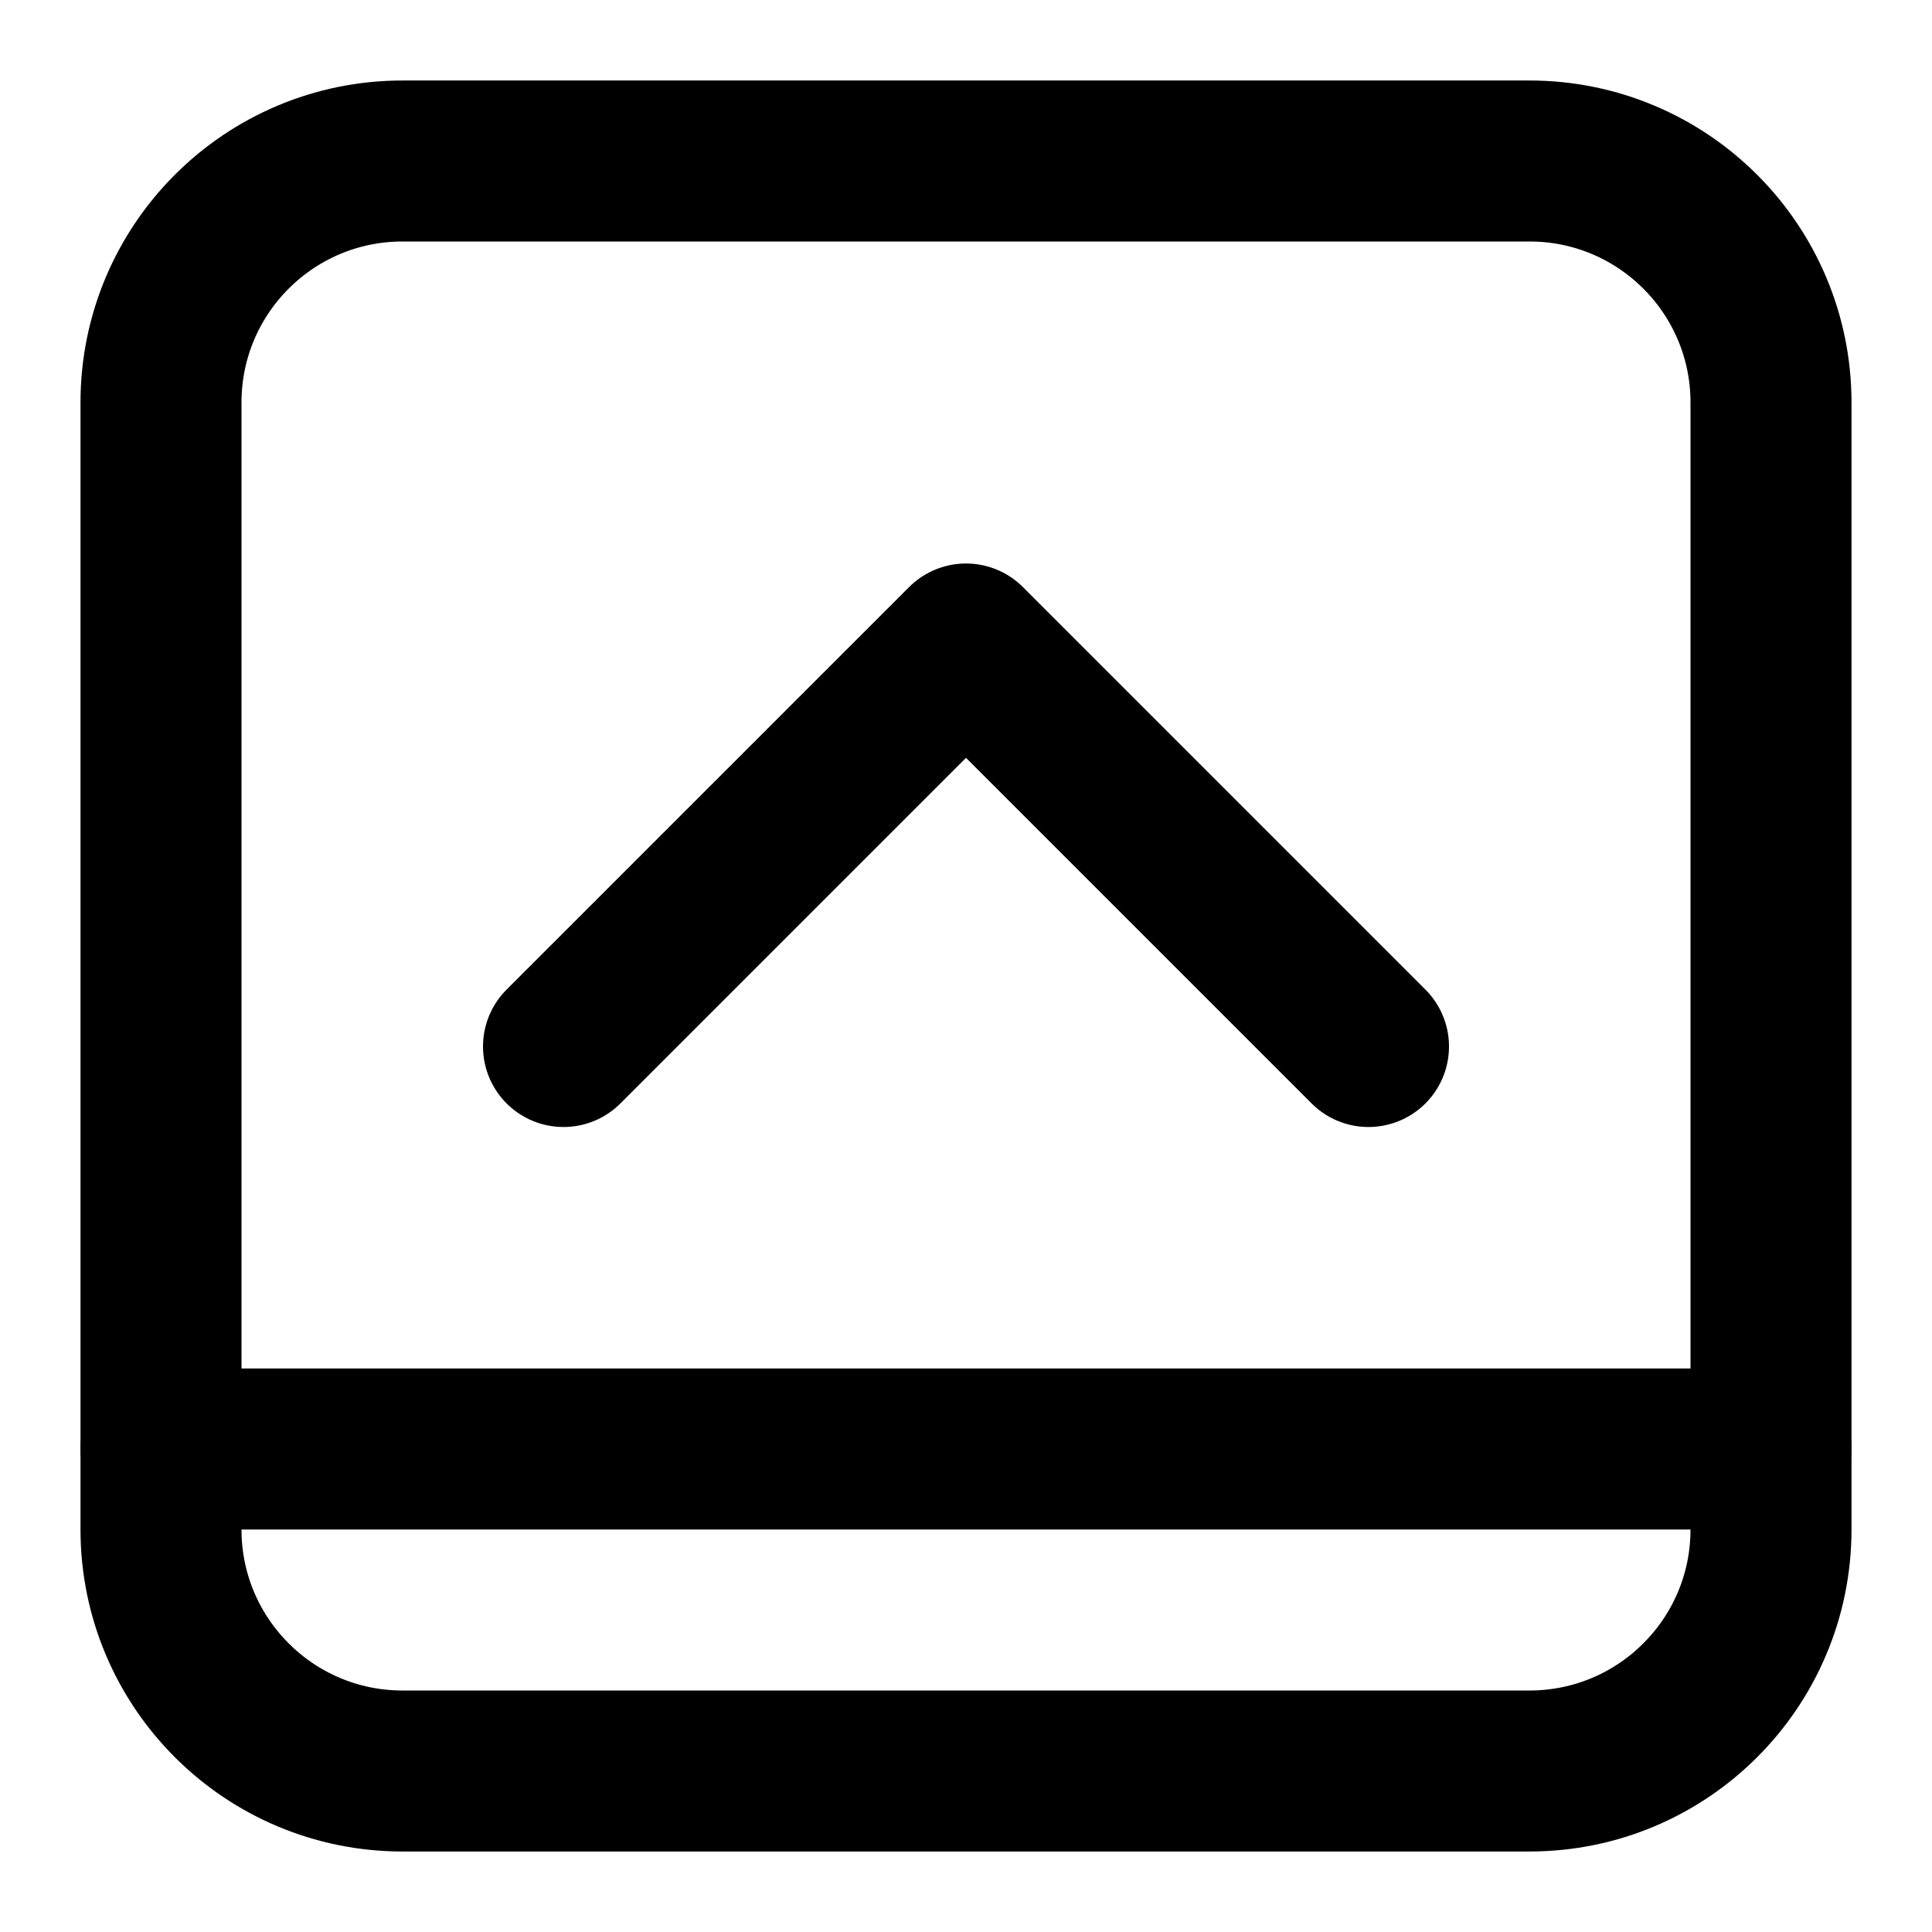
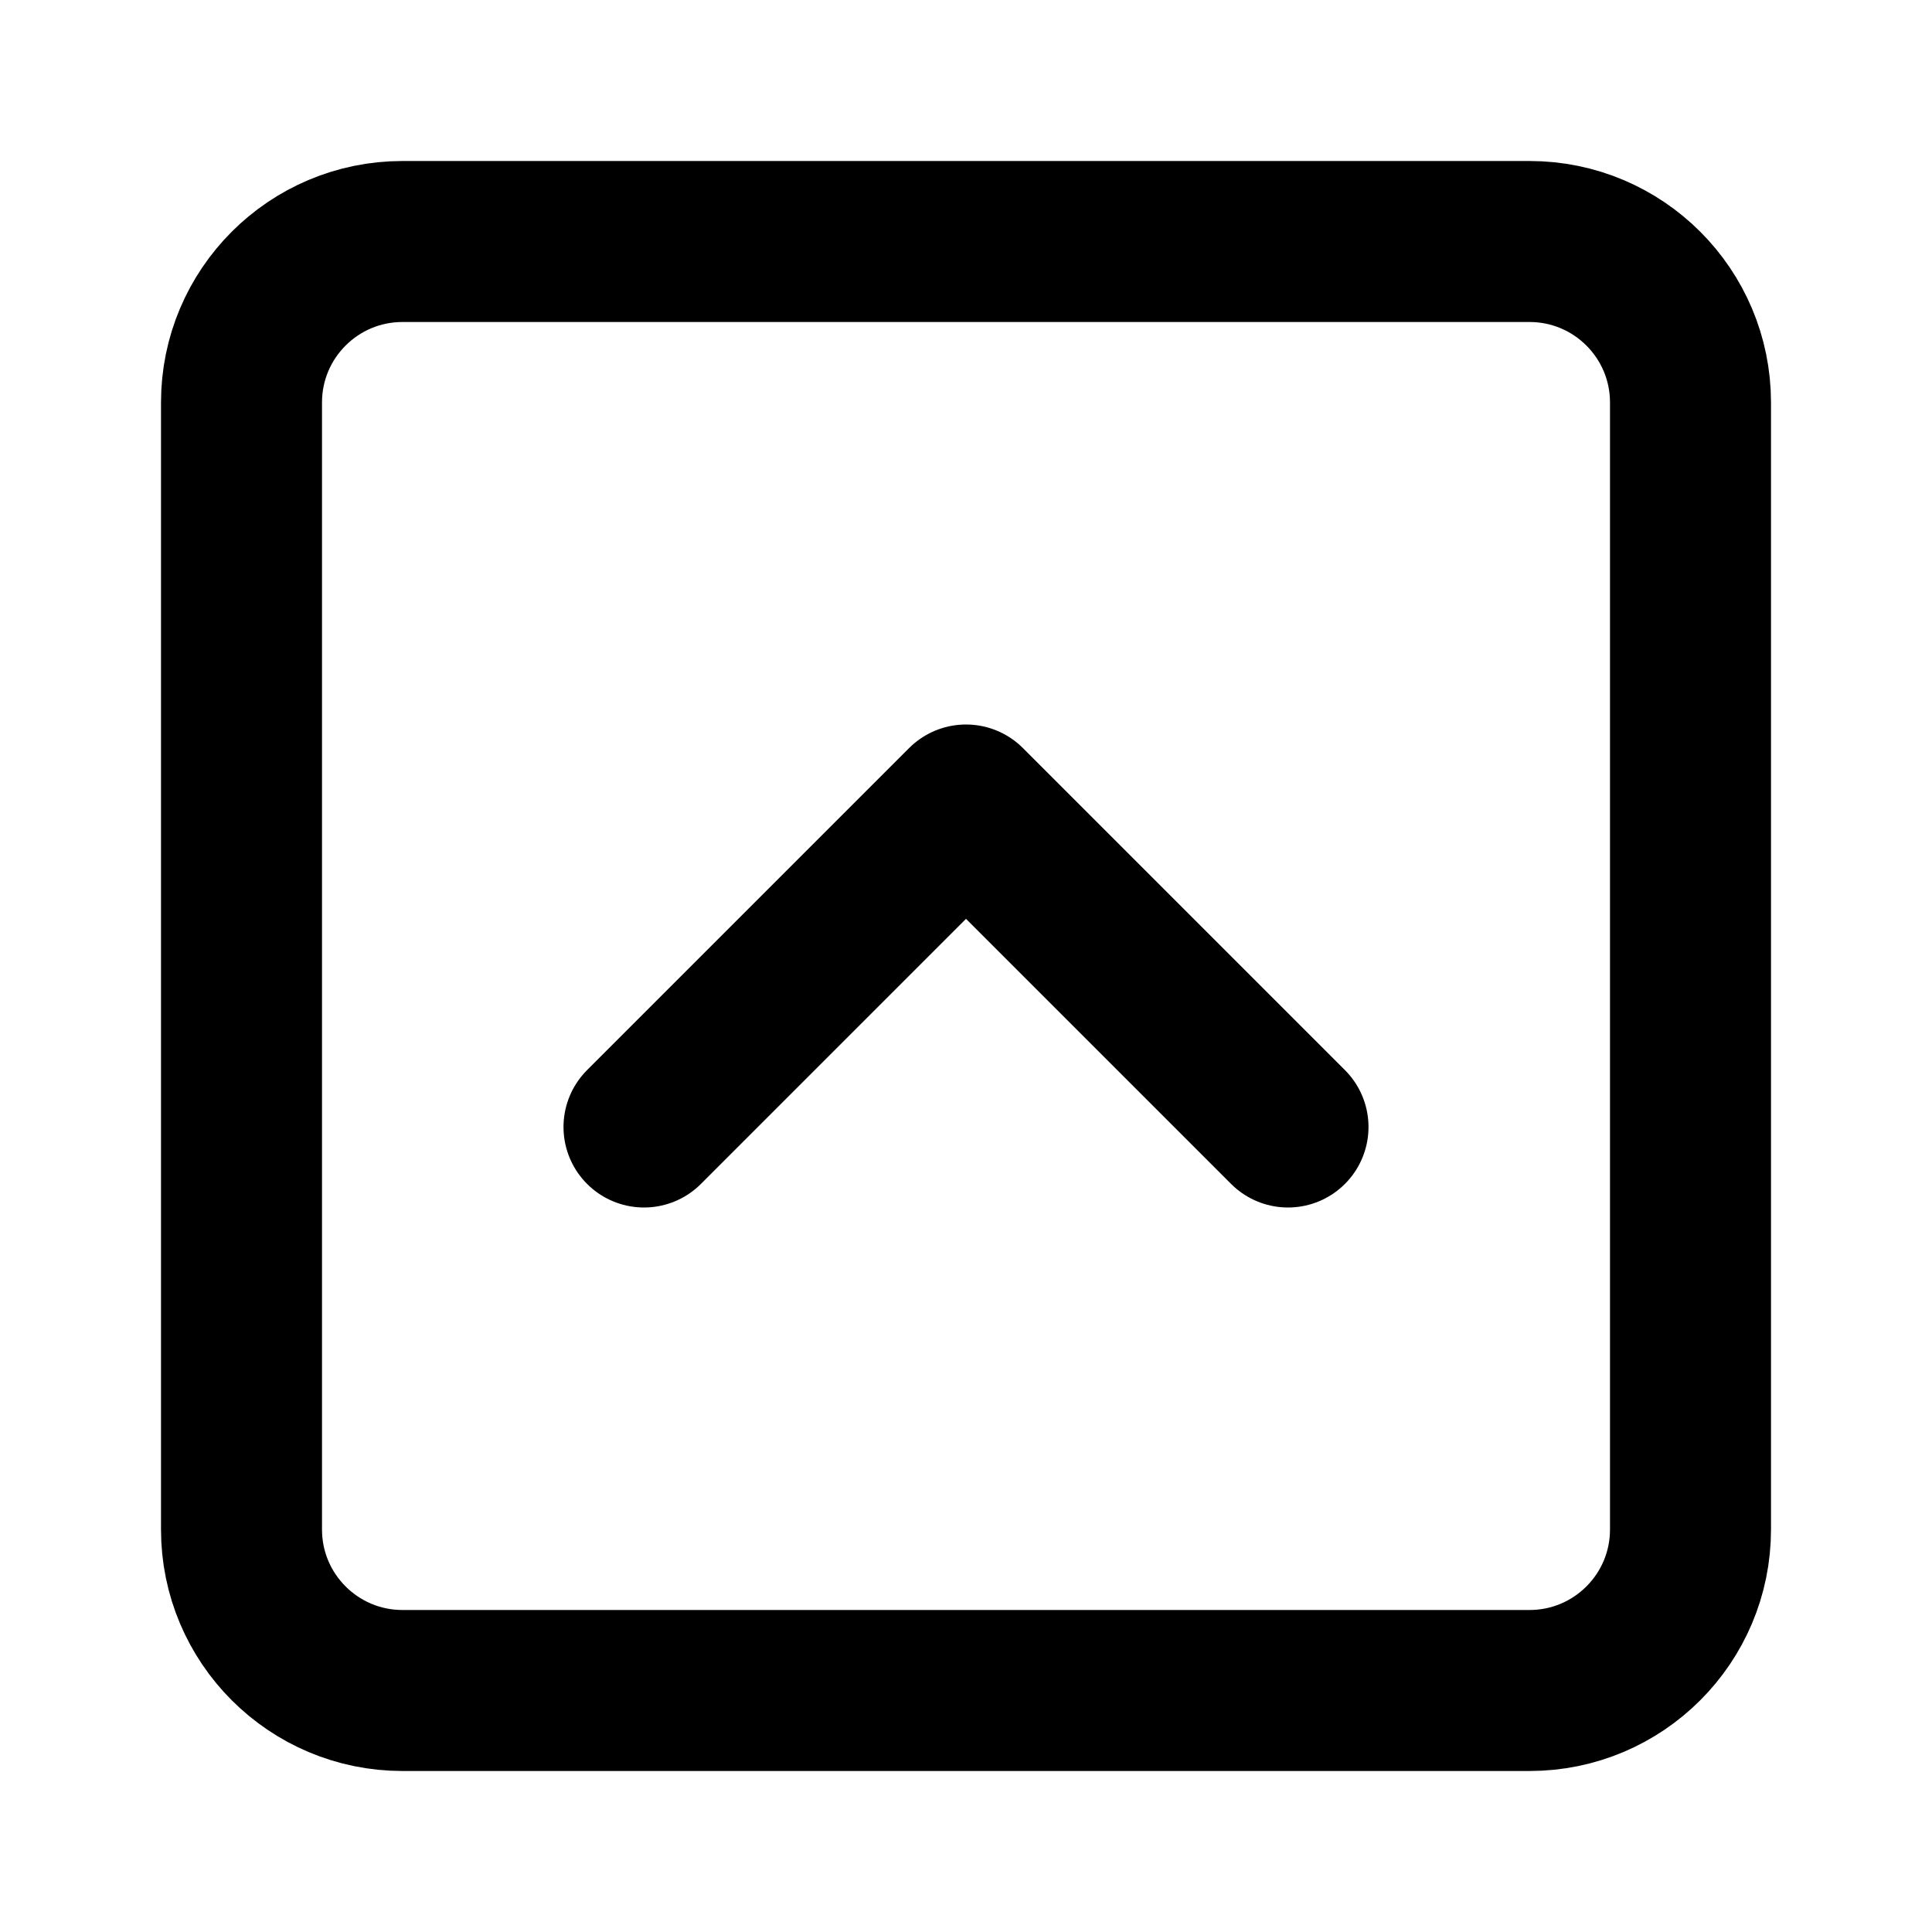
<svg xmlns="http://www.w3.org/2000/svg" width="24" height="24" viewBox="0 0 24 24" fill="none" stroke="currentColor" stroke-width="2" stroke-linecap="round" stroke-linejoin="round">
-   <rect x="2" y="2" width="20" height="20" rx="3" />
-   <path d="M2 18h20" />
-   <path d="M7 13l5-5 5 5" />
+   <rect x="3" y="3" width="18" height="18" rx="2" />
+   <path d="M8 14l4-4 4 4" />
</svg>
